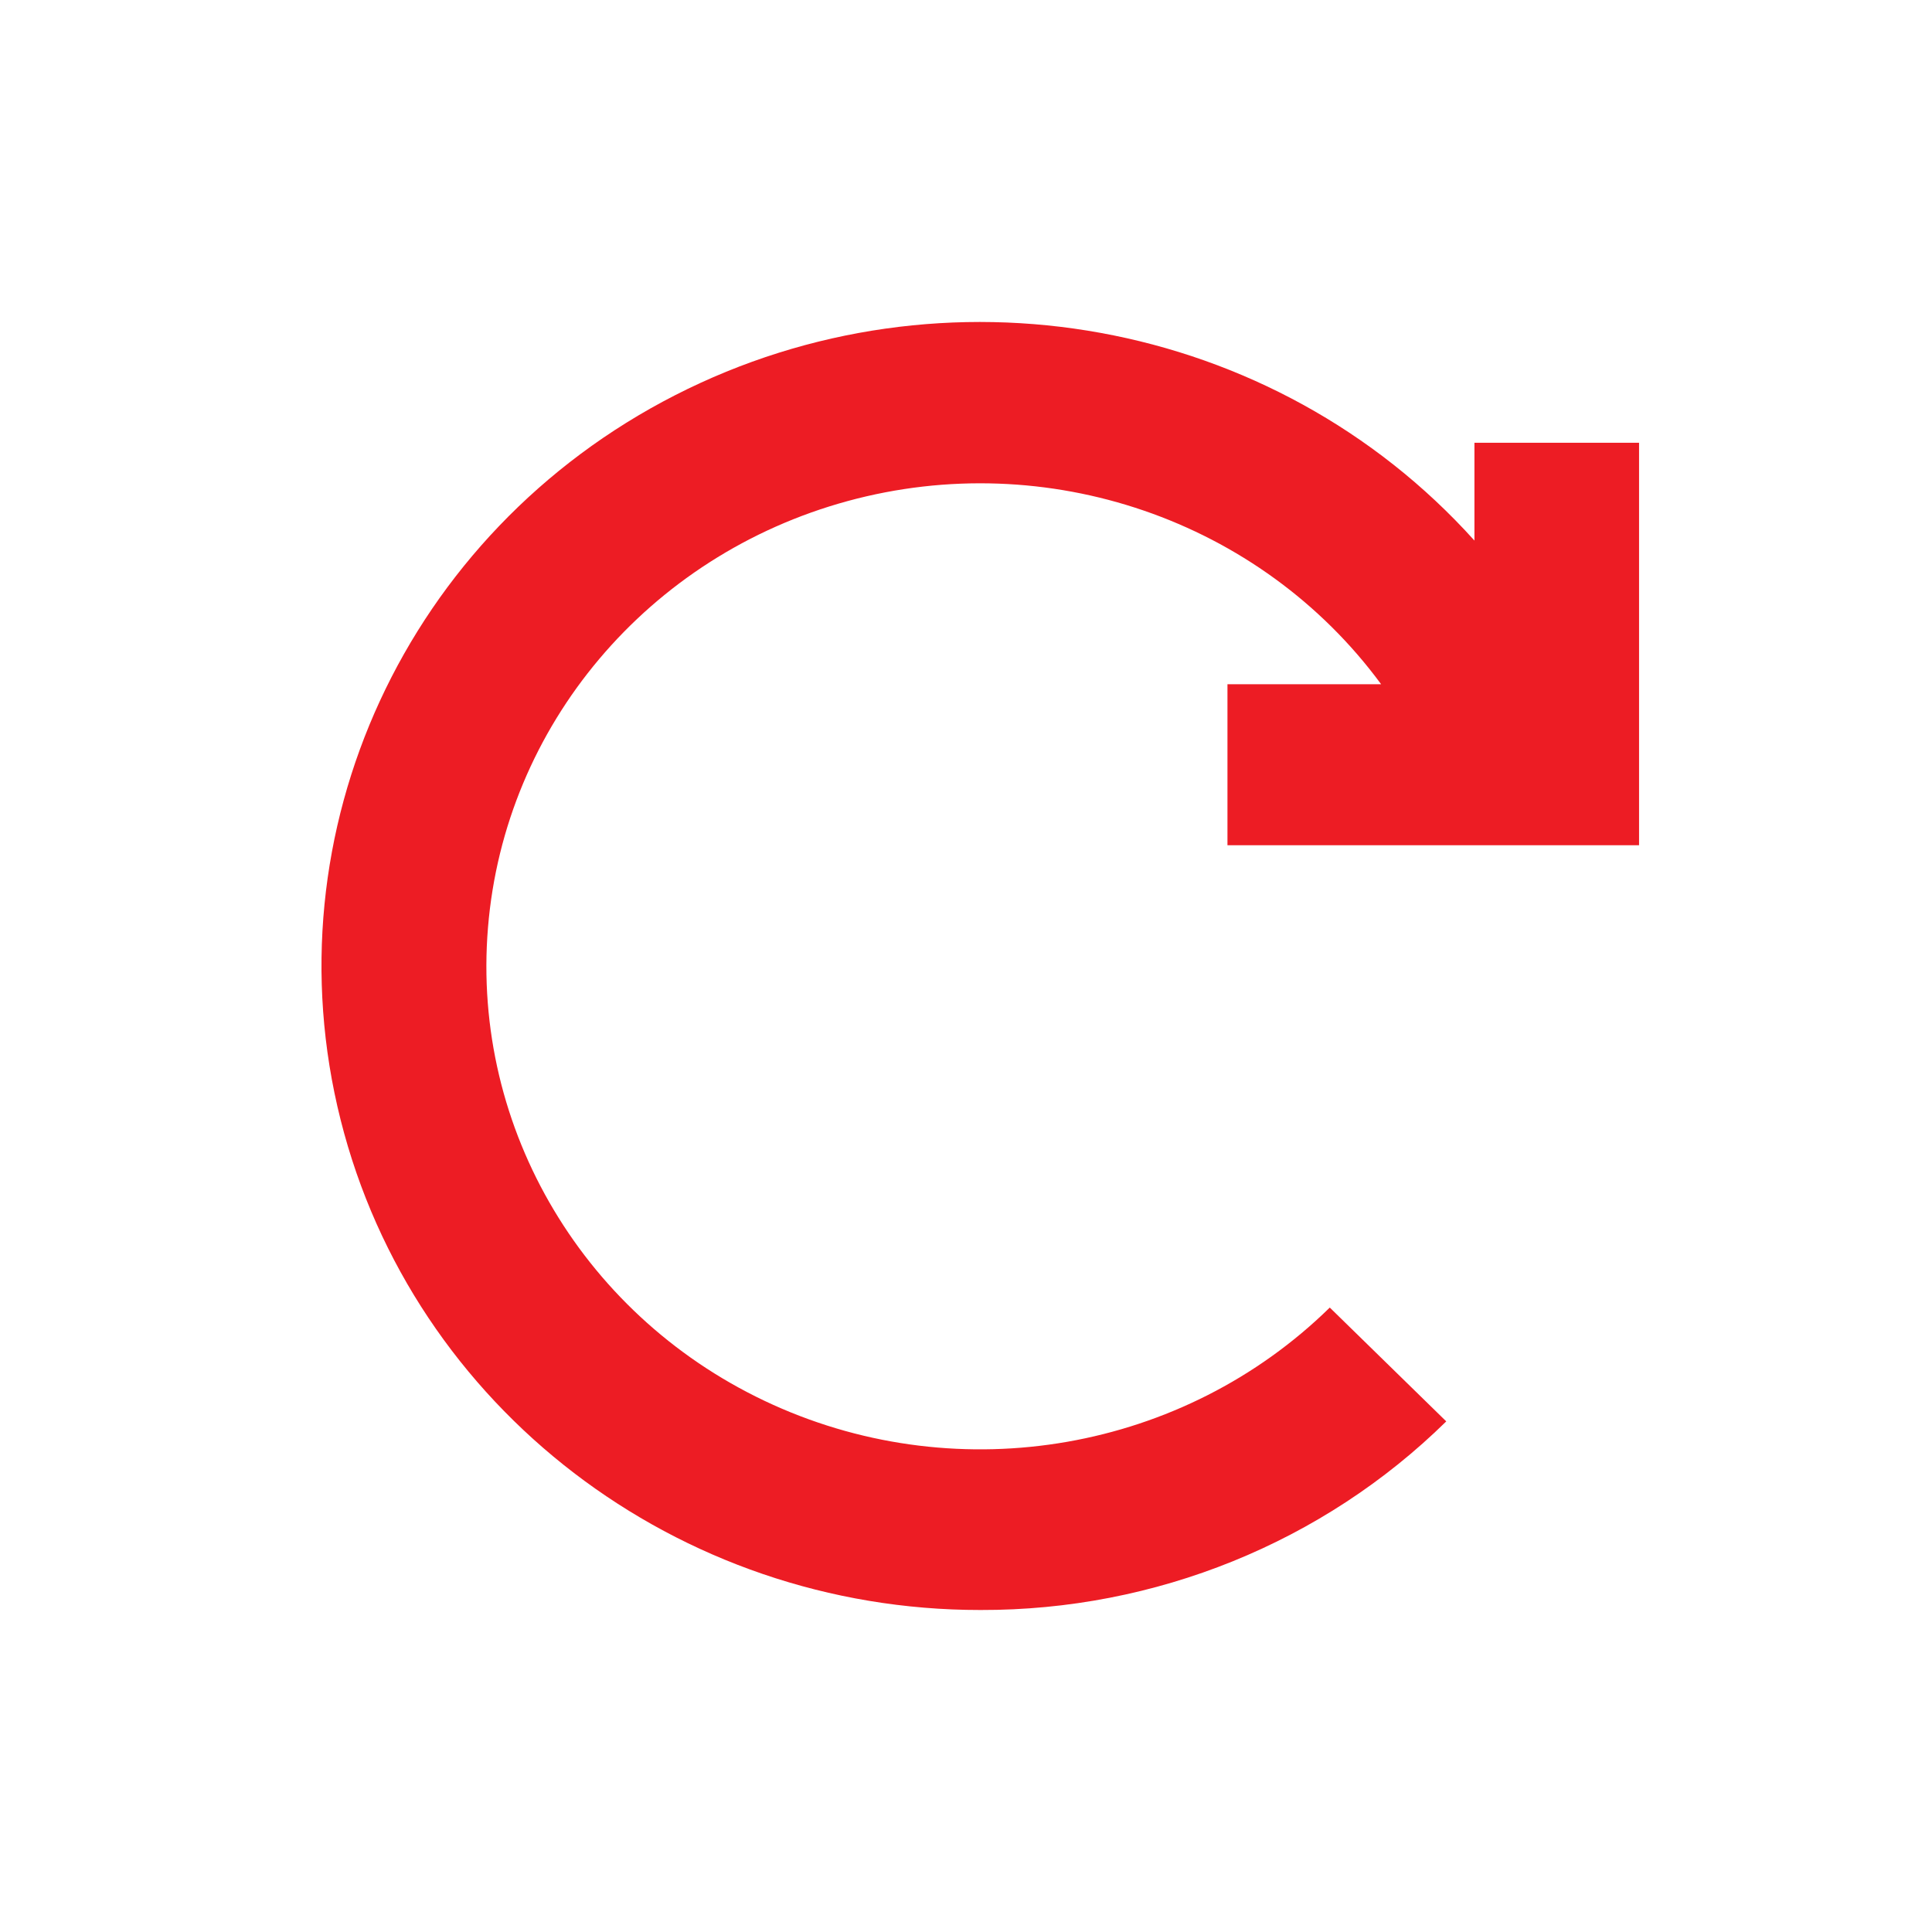
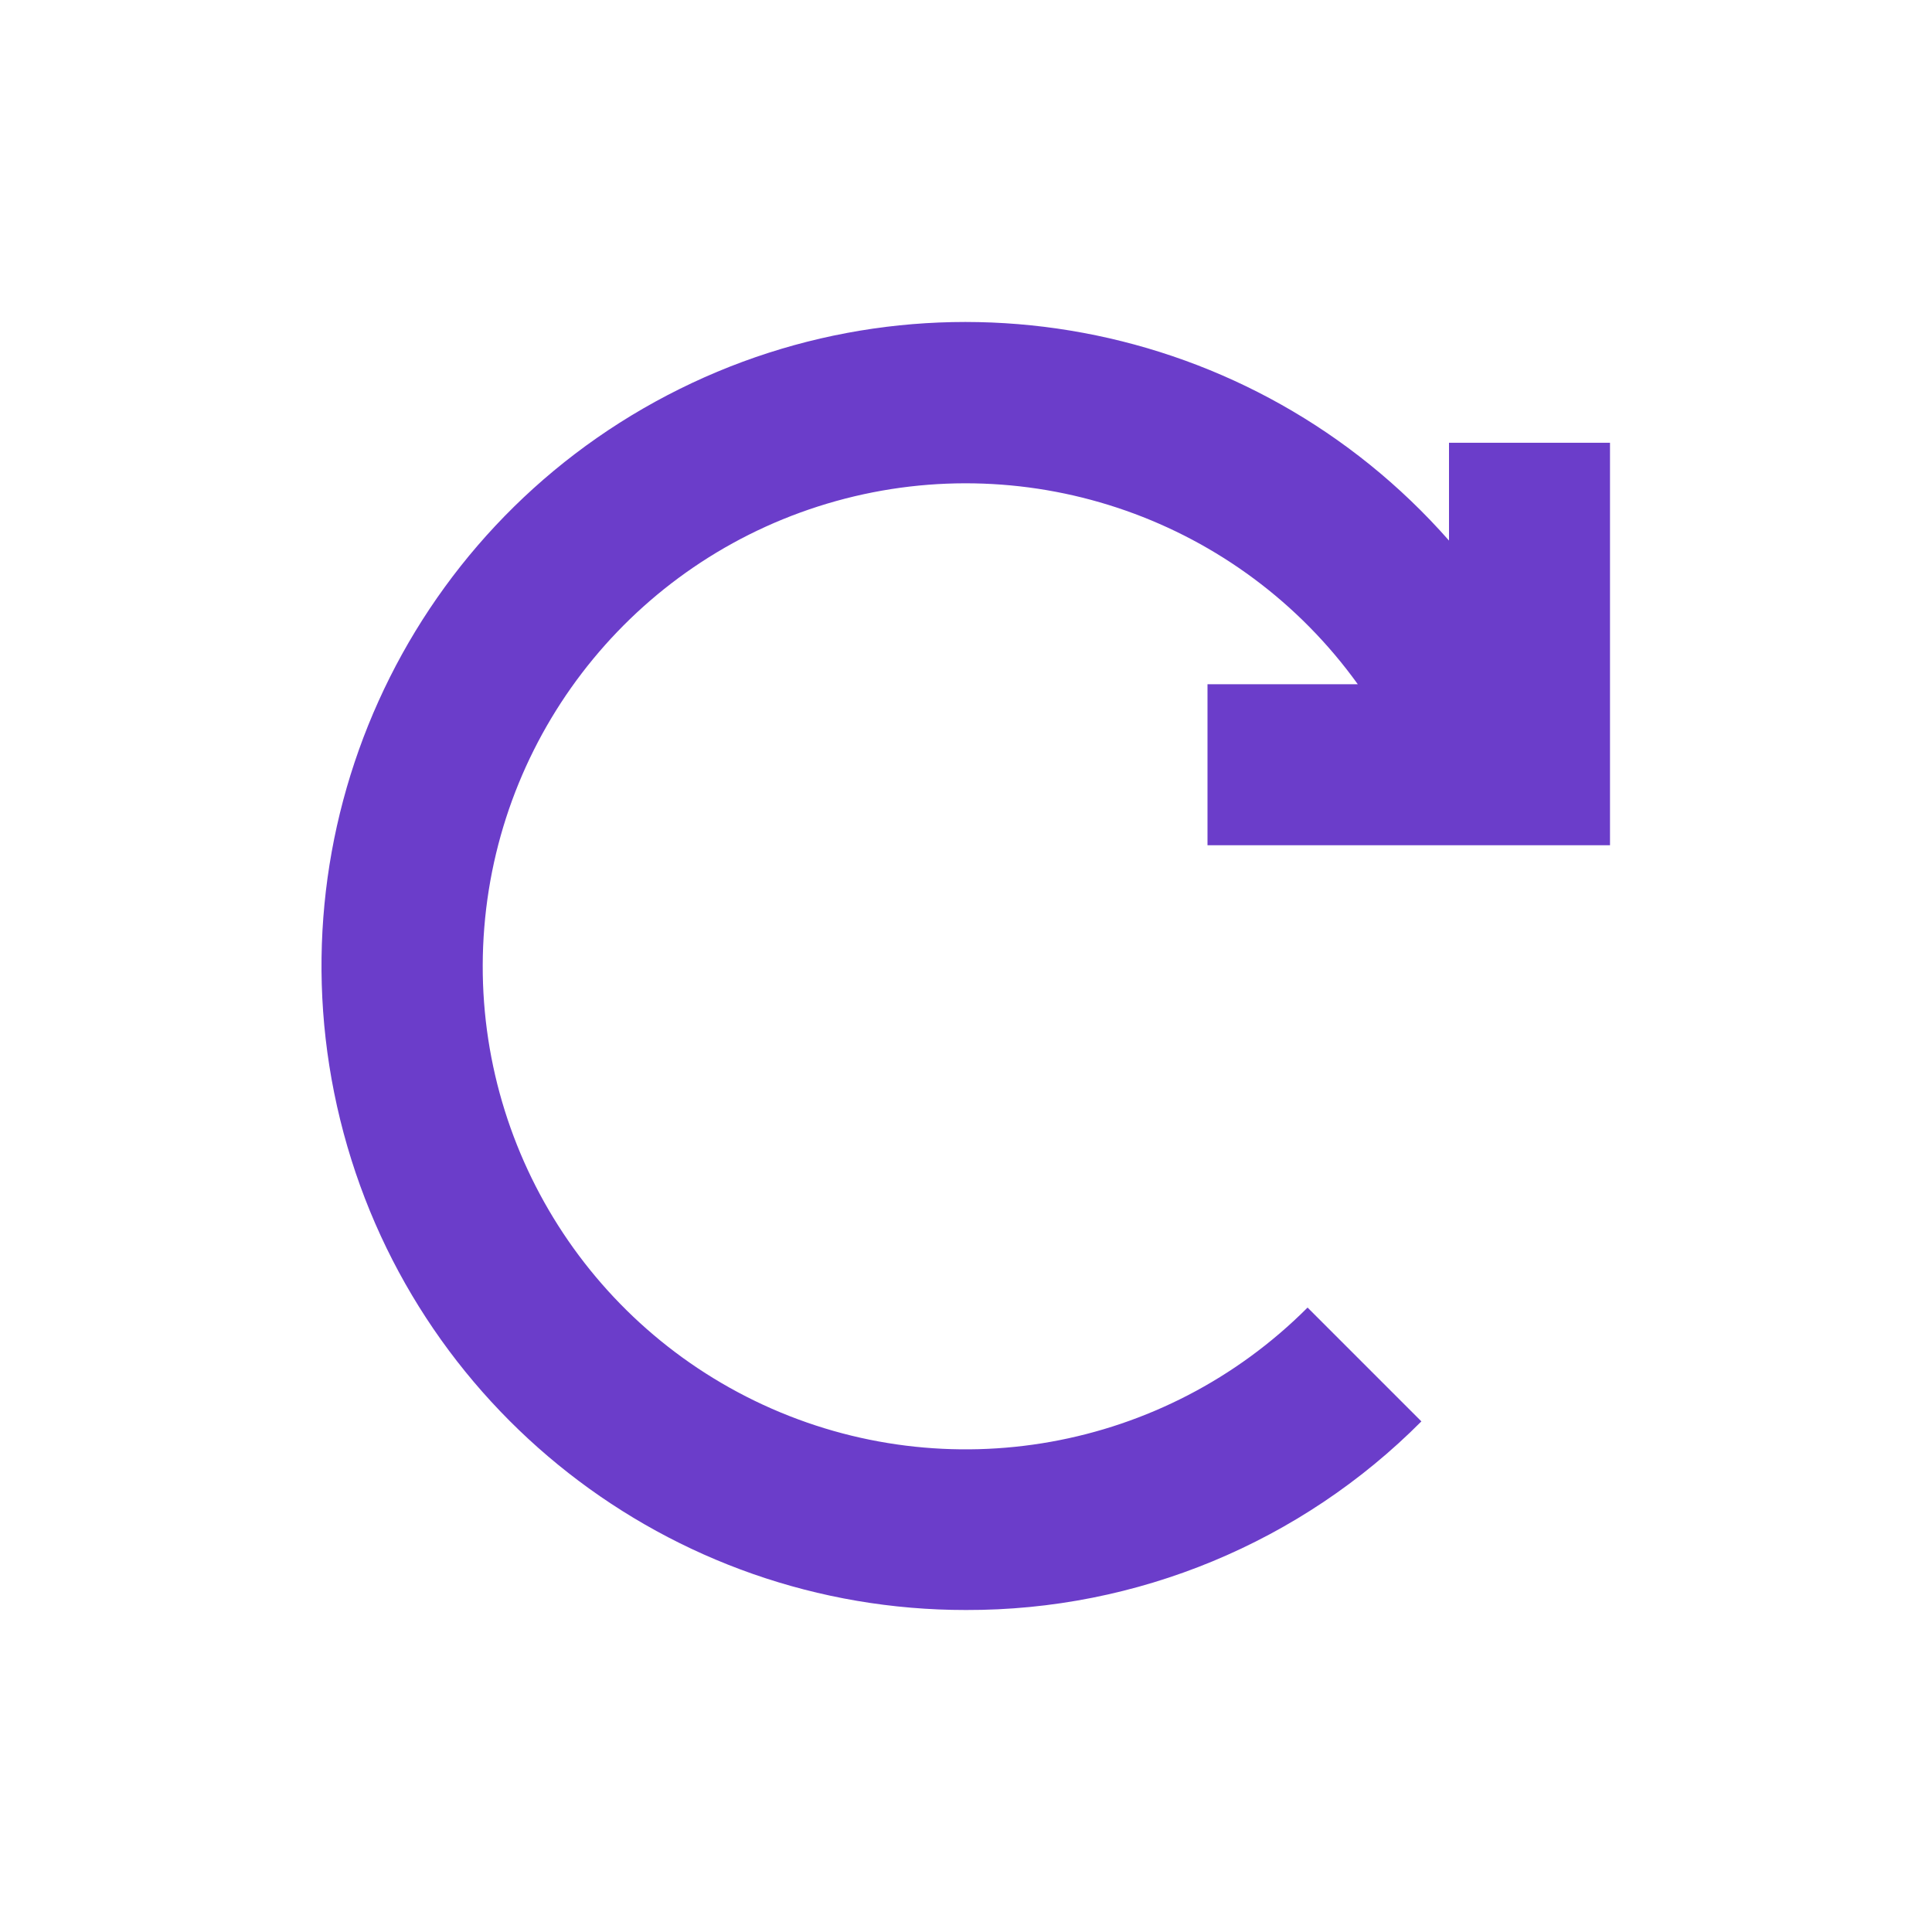
- <svg xmlns="http://www.w3.org/2000/svg" width="24px" height="24px" viewBox="0 0 24 24" version="1.1" id="svg10">
-   <defs id="defs14" />
+ <svg xmlns="http://www.w3.org/2000/svg" width="24px" height="24px" viewBox="0 0 24 24" version="1.1">
  <g id="Artboard" stroke="none" stroke-width="1" fill="none" fill-rule="evenodd">
    <g id="ic-update-liliac" transform="translate(2, 2)">
      <polygon id="Rectangle_4642" points="0 0 20 0 20 20 0 20" />
-       <path d="m 13.248,8.5 h 5.113 v -5 H 16.316 V 4.715 C 13.827,1.949 9.727,1.203 6.387,2.909 3.048,4.615 1.331,8.331 2.231,11.91 c 0.899,3.578 4.182,6.093 7.95,6.09 2.171,0.006 4.254,-0.838 5.785,-2.343 L 14.519,14.243 C 12.702,16.024 9.941,16.506 7.606,15.452 5.27,14.397 3.855,12.03 4.062,9.522 4.268,7.014 6.053,4.899 8.531,4.224 11.009,3.549 13.655,4.458 15.157,6.5 h -1.909 z" id="Path_18962" style="fill:#ed1c24;fill-opacity:1;fill-rule:nonzero;stroke-width:1.011" />
+       <path d="M13,8.5 L18,8.5 L18,3.5 L16,3.5 L16,4.715 C13.566,1.949 9.557,1.203 6.291,2.909 C3.024,4.615 1.346,8.331 2.226,11.91 C3.105,15.488 6.315,18.003 10,18 C12.123,18.006 14.16,17.162 15.657,15.657 L14.243,14.243 C12.466,16.024 9.766,16.506 7.482,15.452 C5.198,14.397 3.814,12.03 4.016,9.522 C4.218,7.014 5.963,4.899 8.387,4.224 C10.81,3.549 13.398,4.458 14.867,6.5 L13,6.5 L13,8.5 Z" id="Path_18962" fill="#6b3dca" fill-rule="nonzero" />
    </g>
  </g>
</svg>
